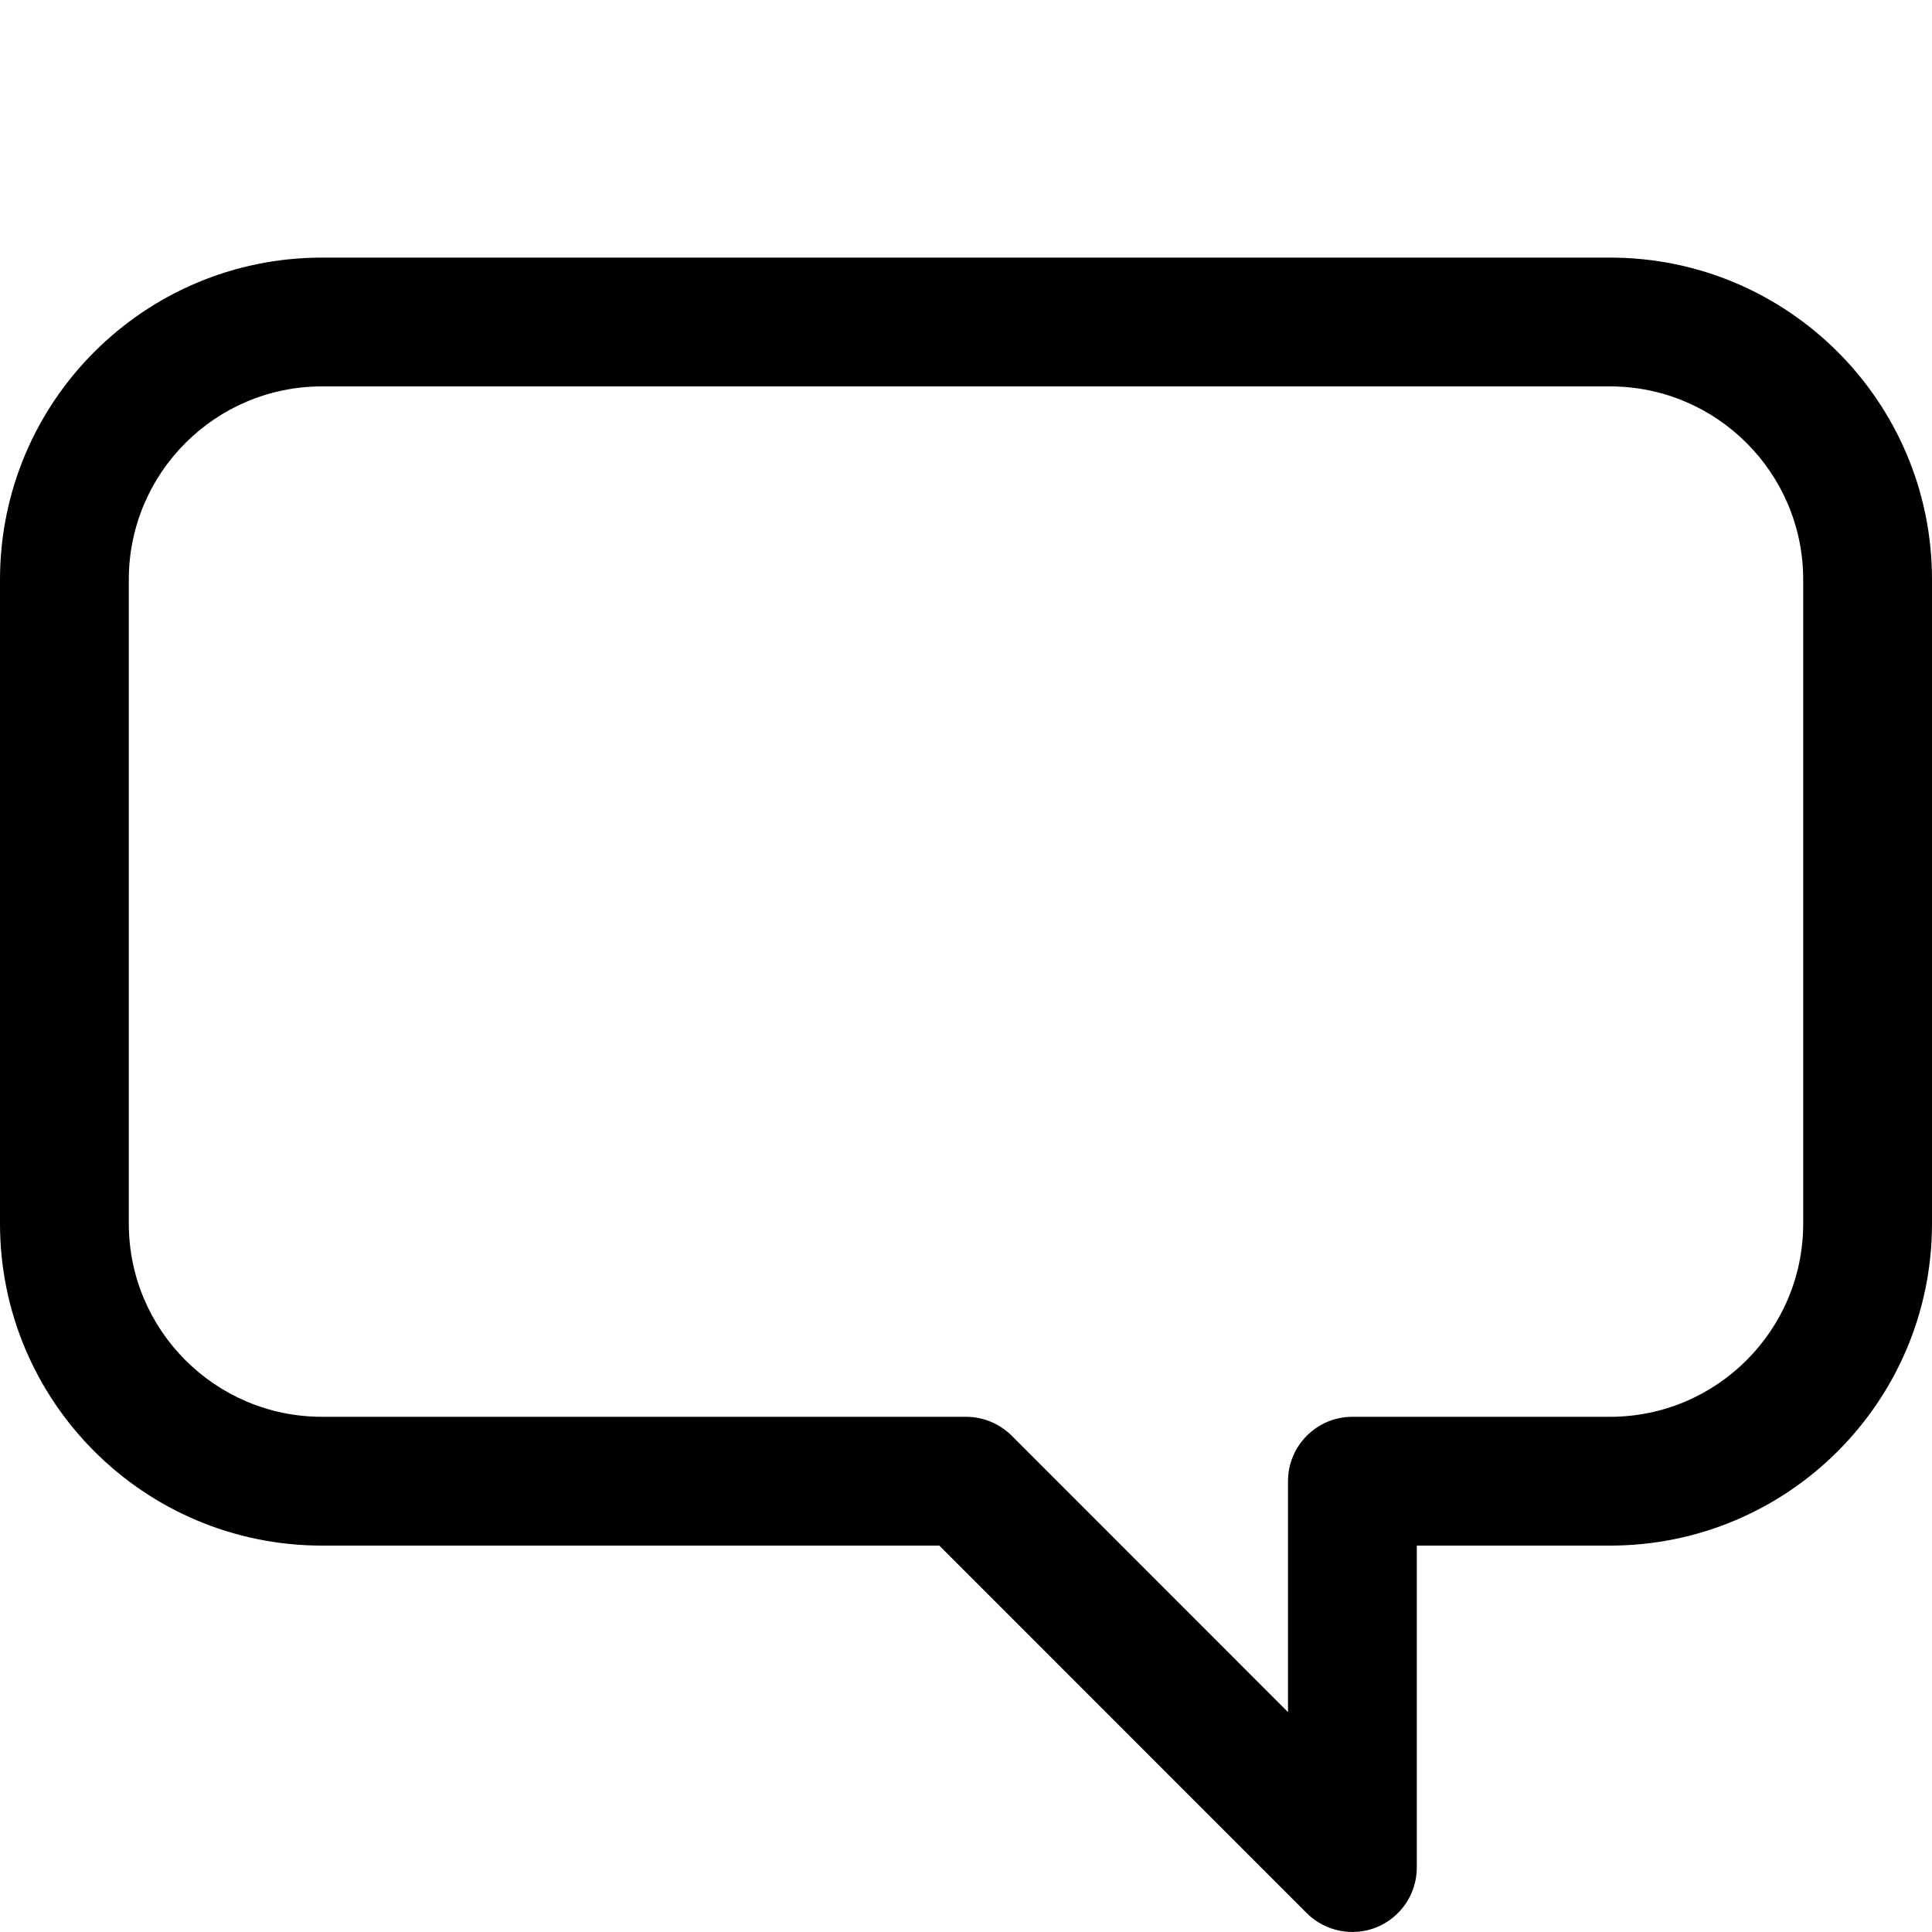
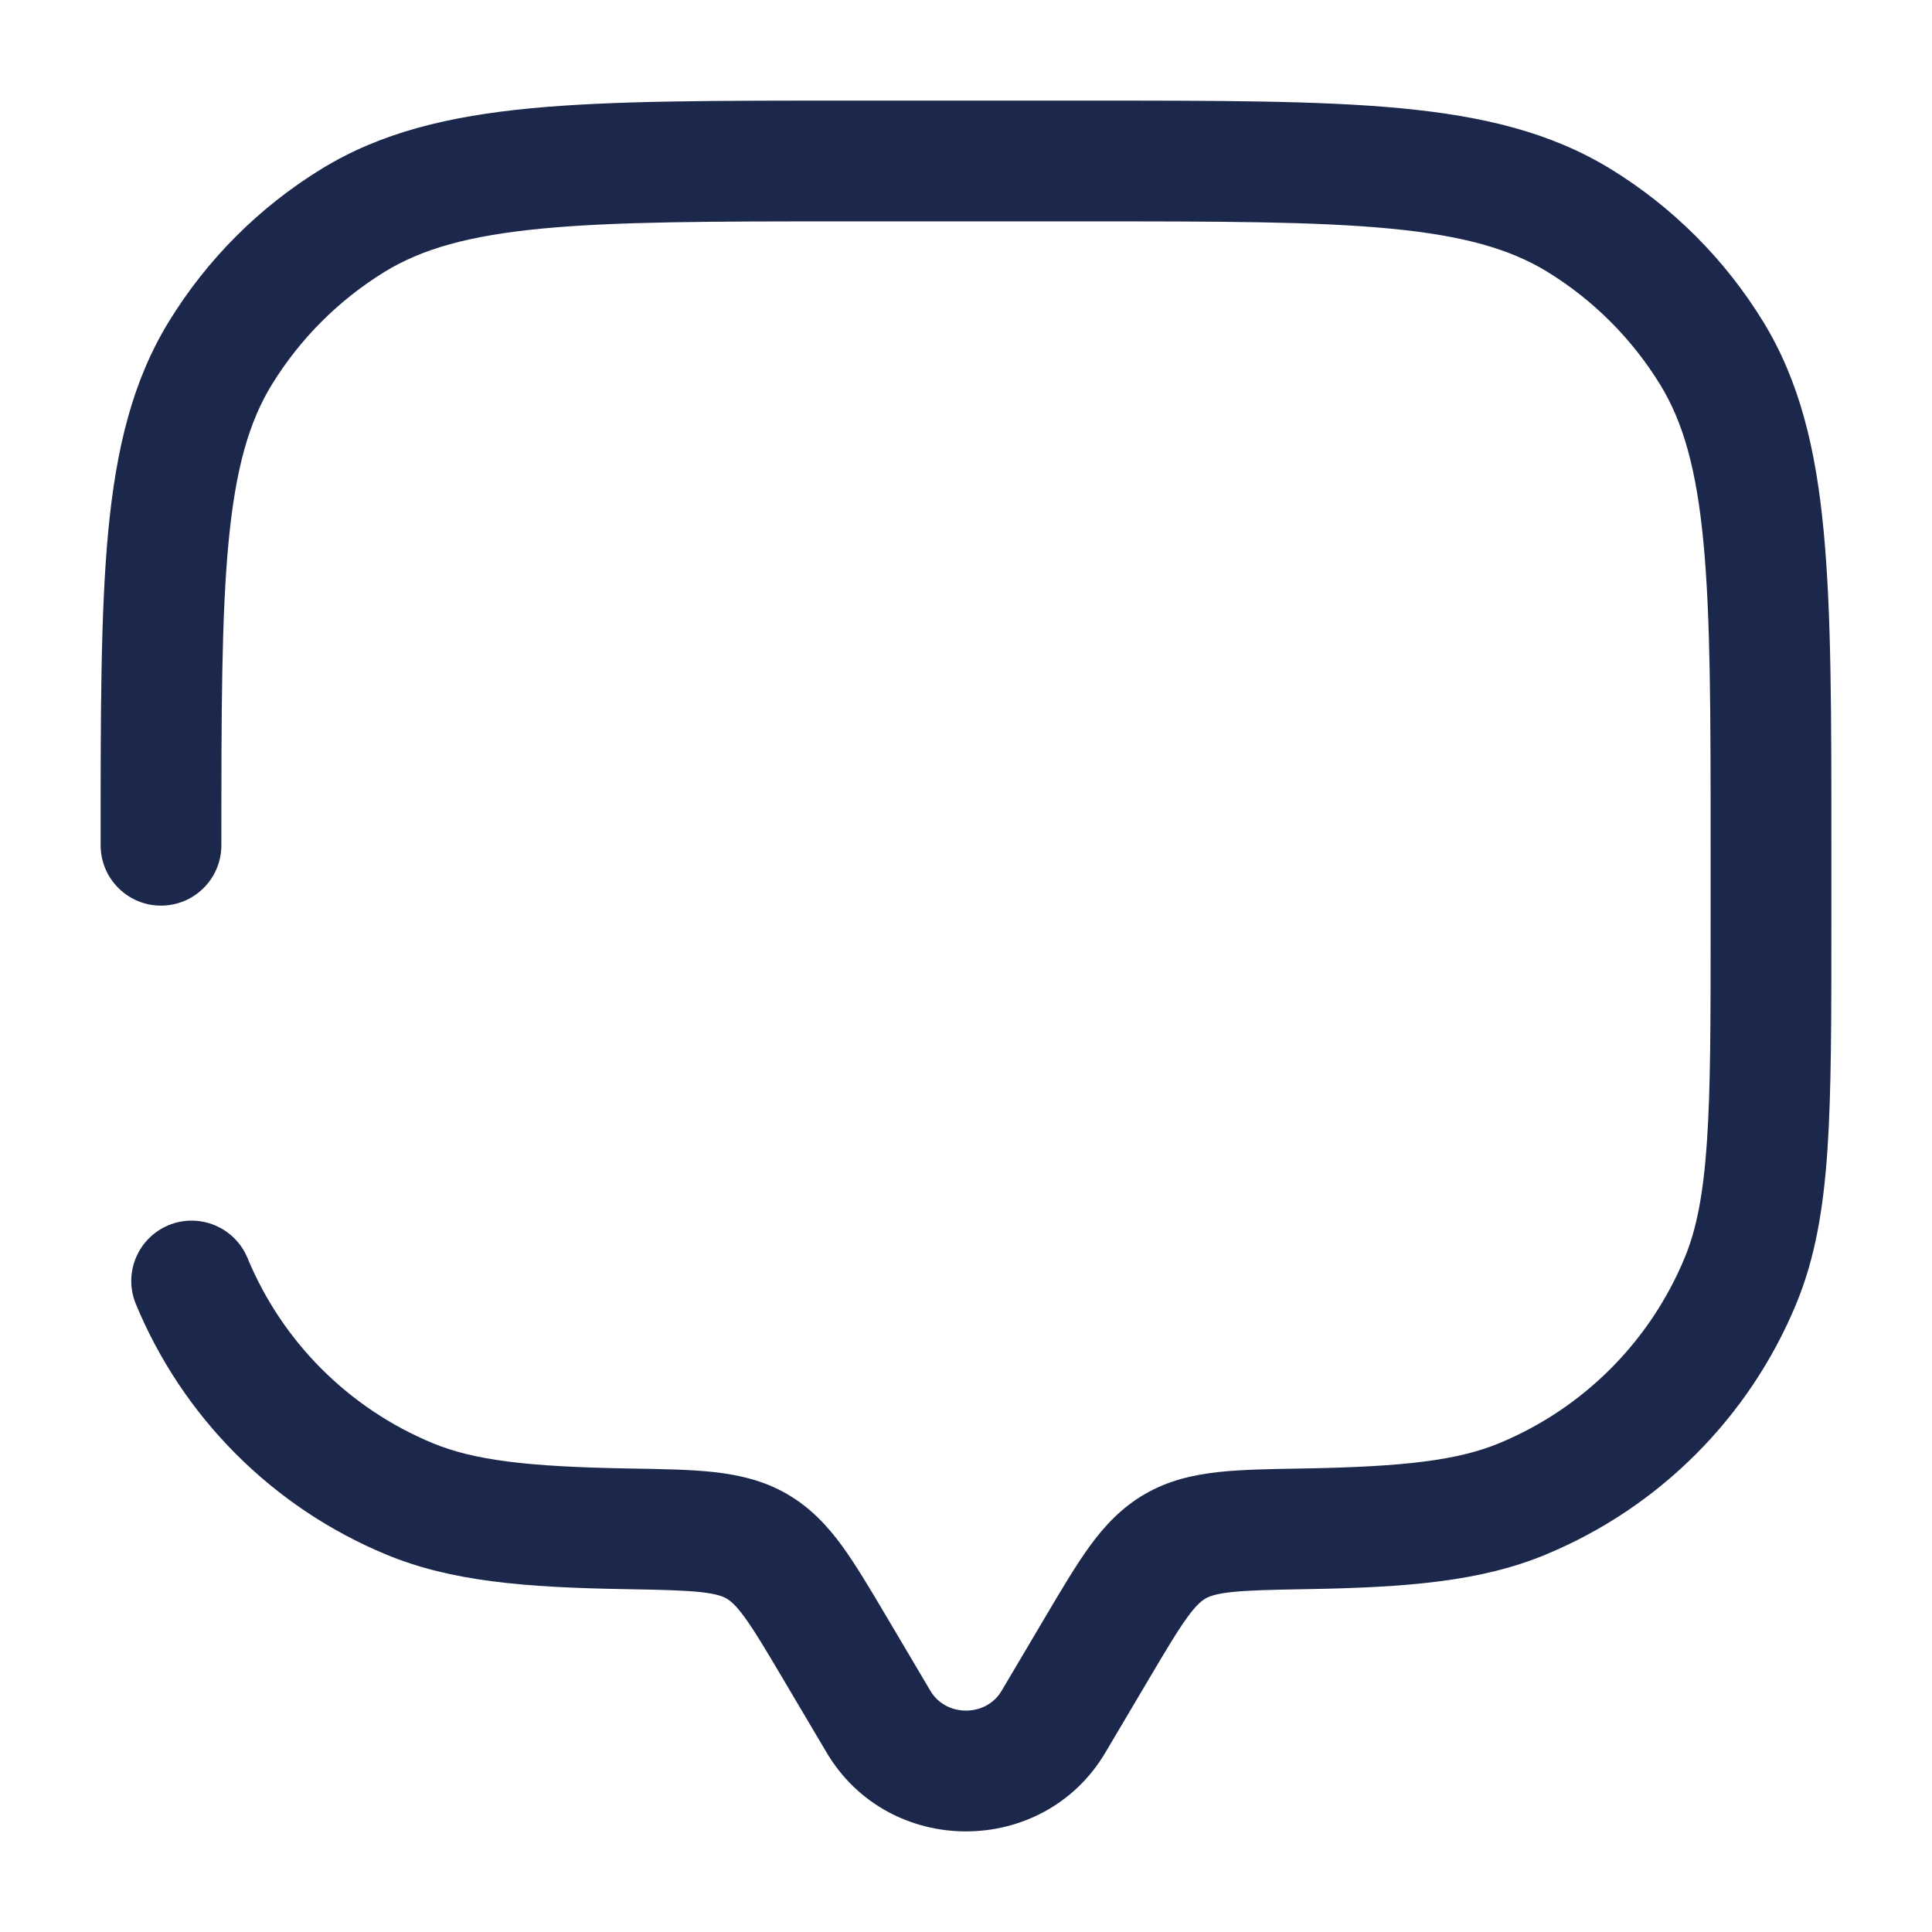
- <svg xmlns="http://www.w3.org/2000/svg" width="800px" height="800px" viewBox="0 0 15 15" fill="none">
-   <path fill-rule="evenodd" clip-rule="evenodd" d="M12.5 3L2.5 3C1.672 3 1 3.672 1 4.5V9.5C1 10.328 1.672 11 2.5 11H7.5C7.633 11 7.76 11.053 7.854 11.146L10 13.293V11.5C10 11.224 10.224 11 10.5 11H12.5C13.328 11 14 10.328 14 9.5V4.5C14 3.672 13.328 3 12.5 3ZM2.5 2L12.5 2C13.881 2 15 3.119 15 4.5V9.5C15 10.881 13.881 12 12.5 12H11V14.5C11 14.702 10.878 14.884 10.691 14.962C10.505 15.039 10.289 14.996 10.146 14.854L7.293 12H2.5C1.119 12 0 10.881 0 9.5V4.5C0 3.119 1.119 2 2.5 2Z" fill="#000000" />
+ <svg xmlns="http://www.w3.org/2000/svg" width="800px" height="800px" viewBox="0 0 24 24" fill="none">
+   <path d="M13.087 21.388L13.732 21.77L13.087 21.388ZM13.629 20.472L12.983 20.09L13.629 20.472ZM10.371 20.472L9.726 20.854H9.726L10.371 20.472ZM10.913 21.388L11.559 21.006L10.913 21.388ZM1.25 10.5C1.25 10.914 1.586 11.25 2 11.25C2.414 11.25 2.75 10.914 2.75 10.5H1.25ZM3.074 15.626C2.915 15.244 2.476 15.062 2.094 15.22C1.711 15.379 1.529 15.818 1.688 16.2L3.074 15.626ZM7.79 18.991L7.777 19.741L7.79 18.991ZM5.087 18.619L4.8 19.312H4.8L5.087 18.619ZM21.619 15.913L22.312 16.2V16.2L21.619 15.913ZM16.21 18.991L16.198 18.242L16.21 18.991ZM18.913 18.619L19.2 19.312H19.2L18.913 18.619ZM19.613 2.737L19.221 3.376L19.613 2.737ZM21.263 4.388L21.903 3.996V3.996L21.263 4.388ZM4.388 2.737L3.996 2.097V2.097L4.388 2.737ZM2.737 4.388L2.097 3.996H2.097L2.737 4.388ZM9.403 19.21L9.78 18.561L9.78 18.561L9.403 19.21ZM13.732 21.77L14.274 20.854L12.983 20.09L12.441 21.006L13.732 21.77ZM9.726 20.854L10.268 21.77L11.559 21.006L11.017 20.09L9.726 20.854ZM12.441 21.006C12.248 21.331 11.752 21.331 11.559 21.006L10.268 21.77C11.041 23.077 12.959 23.077 13.732 21.77L12.441 21.006ZM10.5 2.75H13.5V1.25H10.5V2.75ZM21.25 10.5V11.5H22.75V10.5H21.25ZM7.803 18.242C6.547 18.22 5.889 18.14 5.374 17.927L4.8 19.312C5.605 19.646 6.521 19.72 7.777 19.741L7.803 18.242ZM1.688 16.2C2.271 17.609 3.391 18.729 4.8 19.312L5.374 17.927C4.332 17.495 3.505 16.668 3.074 15.626L1.688 16.2ZM21.25 11.5C21.25 12.675 21.25 13.519 21.204 14.185C21.159 14.844 21.073 15.274 20.927 15.626L22.312 16.2C22.547 15.634 22.651 15.022 22.701 14.287C22.75 13.558 22.75 12.655 22.75 11.5H21.25ZM16.223 19.741C17.479 19.72 18.395 19.646 19.2 19.312L18.626 17.927C18.111 18.14 17.453 18.22 16.198 18.242L16.223 19.741ZM20.927 15.626C20.495 16.668 19.668 17.495 18.626 17.927L19.2 19.312C20.609 18.729 21.729 17.609 22.312 16.2L20.927 15.626ZM13.5 2.75C15.151 2.75 16.337 2.751 17.262 2.839C18.176 2.926 18.757 3.092 19.221 3.376L20.004 2.097C19.265 1.645 18.427 1.443 17.404 1.345C16.392 1.249 15.122 1.25 13.5 1.25V2.75ZM22.75 10.5C22.75 8.878 22.751 7.609 22.654 6.596C22.557 5.573 22.355 4.734 21.903 3.996L20.624 4.779C20.908 5.243 21.074 5.824 21.161 6.738C21.249 7.663 21.25 8.849 21.25 10.5H22.75ZM19.221 3.376C19.793 3.727 20.273 4.208 20.624 4.779L21.903 3.996C21.429 3.222 20.778 2.571 20.004 2.097L19.221 3.376ZM10.5 1.25C8.878 1.25 7.609 1.249 6.596 1.345C5.573 1.443 4.734 1.645 3.996 2.097L4.779 3.376C5.243 3.092 5.824 2.926 6.738 2.839C7.663 2.751 8.849 2.75 10.5 2.75V1.25ZM2.75 10.5C2.75 8.849 2.751 7.663 2.839 6.738C2.926 5.824 3.092 5.243 3.376 4.779L2.097 3.996C1.645 4.734 1.443 5.573 1.345 6.596C1.249 7.609 1.25 8.878 1.25 10.5H2.75ZM3.996 2.097C3.222 2.571 2.571 3.222 2.097 3.996L3.376 4.779C3.727 4.208 4.208 3.727 4.779 3.376L3.996 2.097ZM11.017 20.09C10.814 19.747 10.635 19.444 10.462 19.206C10.28 18.956 10.07 18.73 9.78 18.561L9.026 19.858C9.073 19.886 9.138 19.936 9.25 20.09C9.371 20.256 9.508 20.486 9.726 20.854L11.017 20.09ZM7.777 19.741C8.216 19.749 8.494 19.755 8.706 19.778C8.904 19.8 8.981 19.832 9.026 19.858L9.78 18.561C9.487 18.391 9.182 18.322 8.871 18.287C8.573 18.254 8.214 18.249 7.803 18.242L7.777 19.741ZM14.274 20.854C14.492 20.486 14.629 20.256 14.75 20.09C14.862 19.936 14.927 19.886 14.974 19.858L14.22 18.561C13.93 18.73 13.72 18.956 13.538 19.206C13.365 19.444 13.186 19.747 12.983 20.09L14.274 20.854ZM16.198 18.242C15.786 18.249 15.427 18.254 15.129 18.287C14.818 18.322 14.513 18.391 14.22 18.561L14.974 19.858C15.019 19.832 15.096 19.8 15.294 19.778C15.506 19.755 15.784 19.749 16.223 19.741L16.198 18.242Z" fill="#1C274C" />
</svg>
